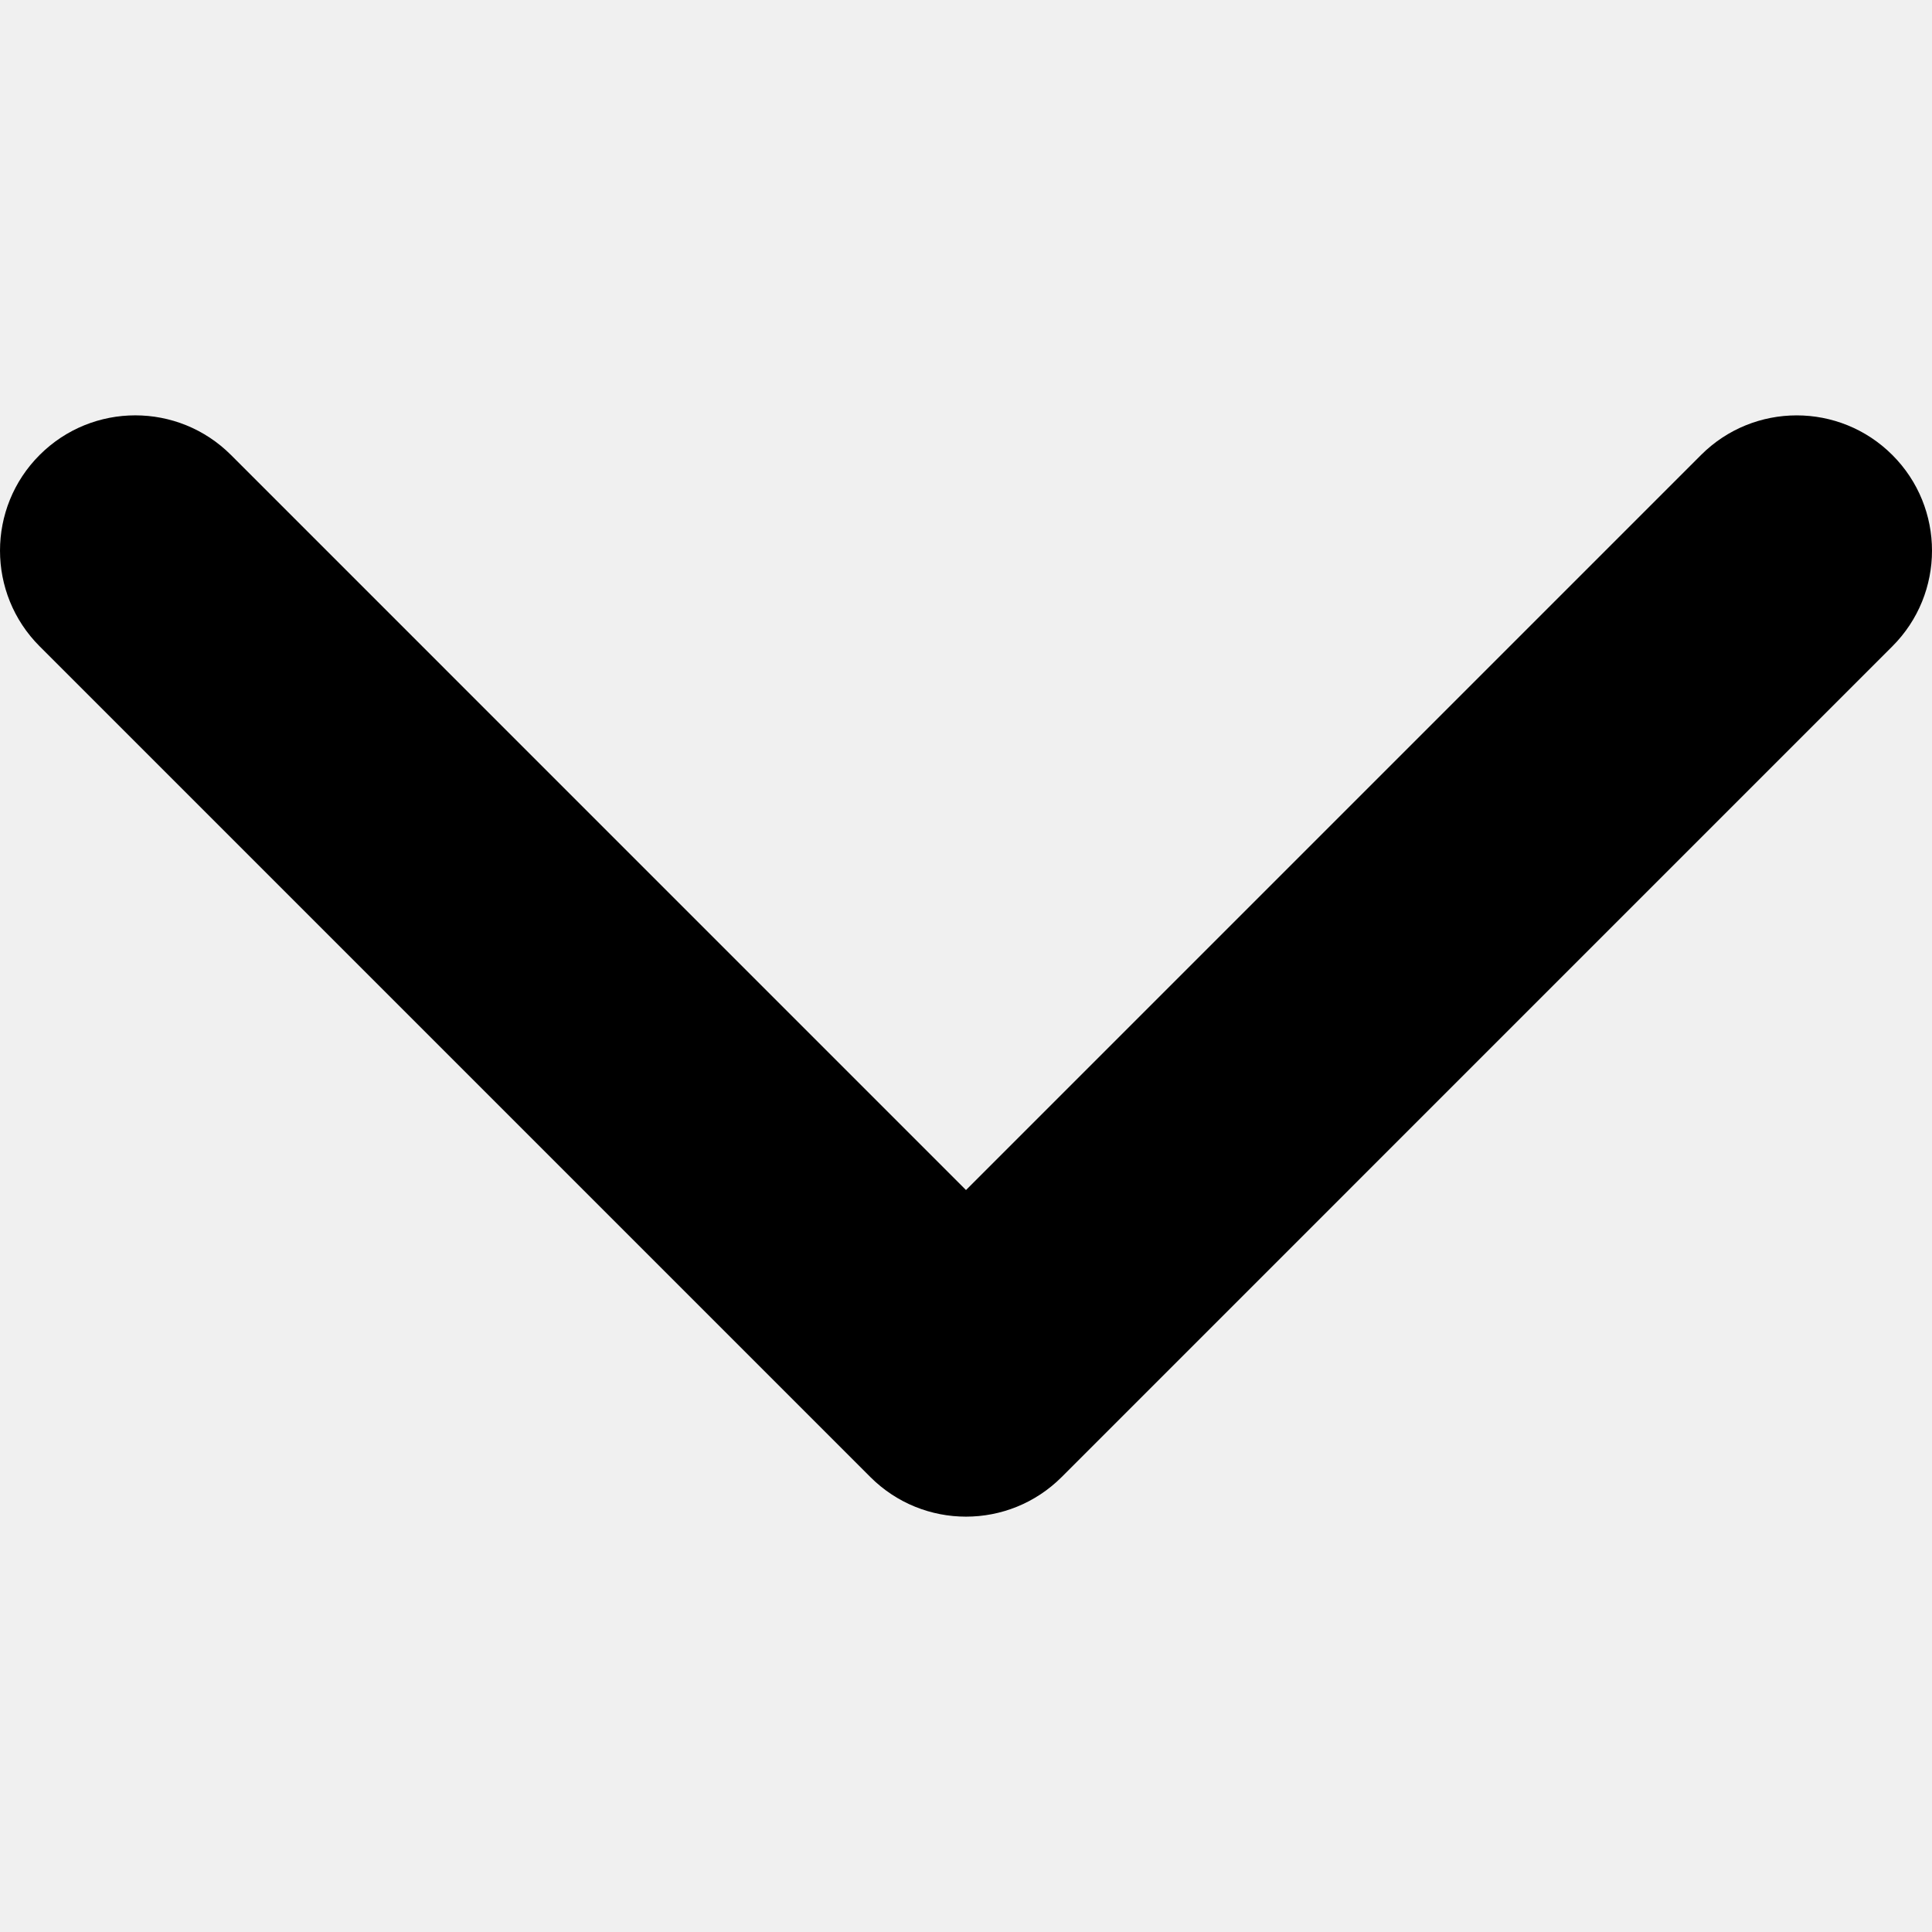
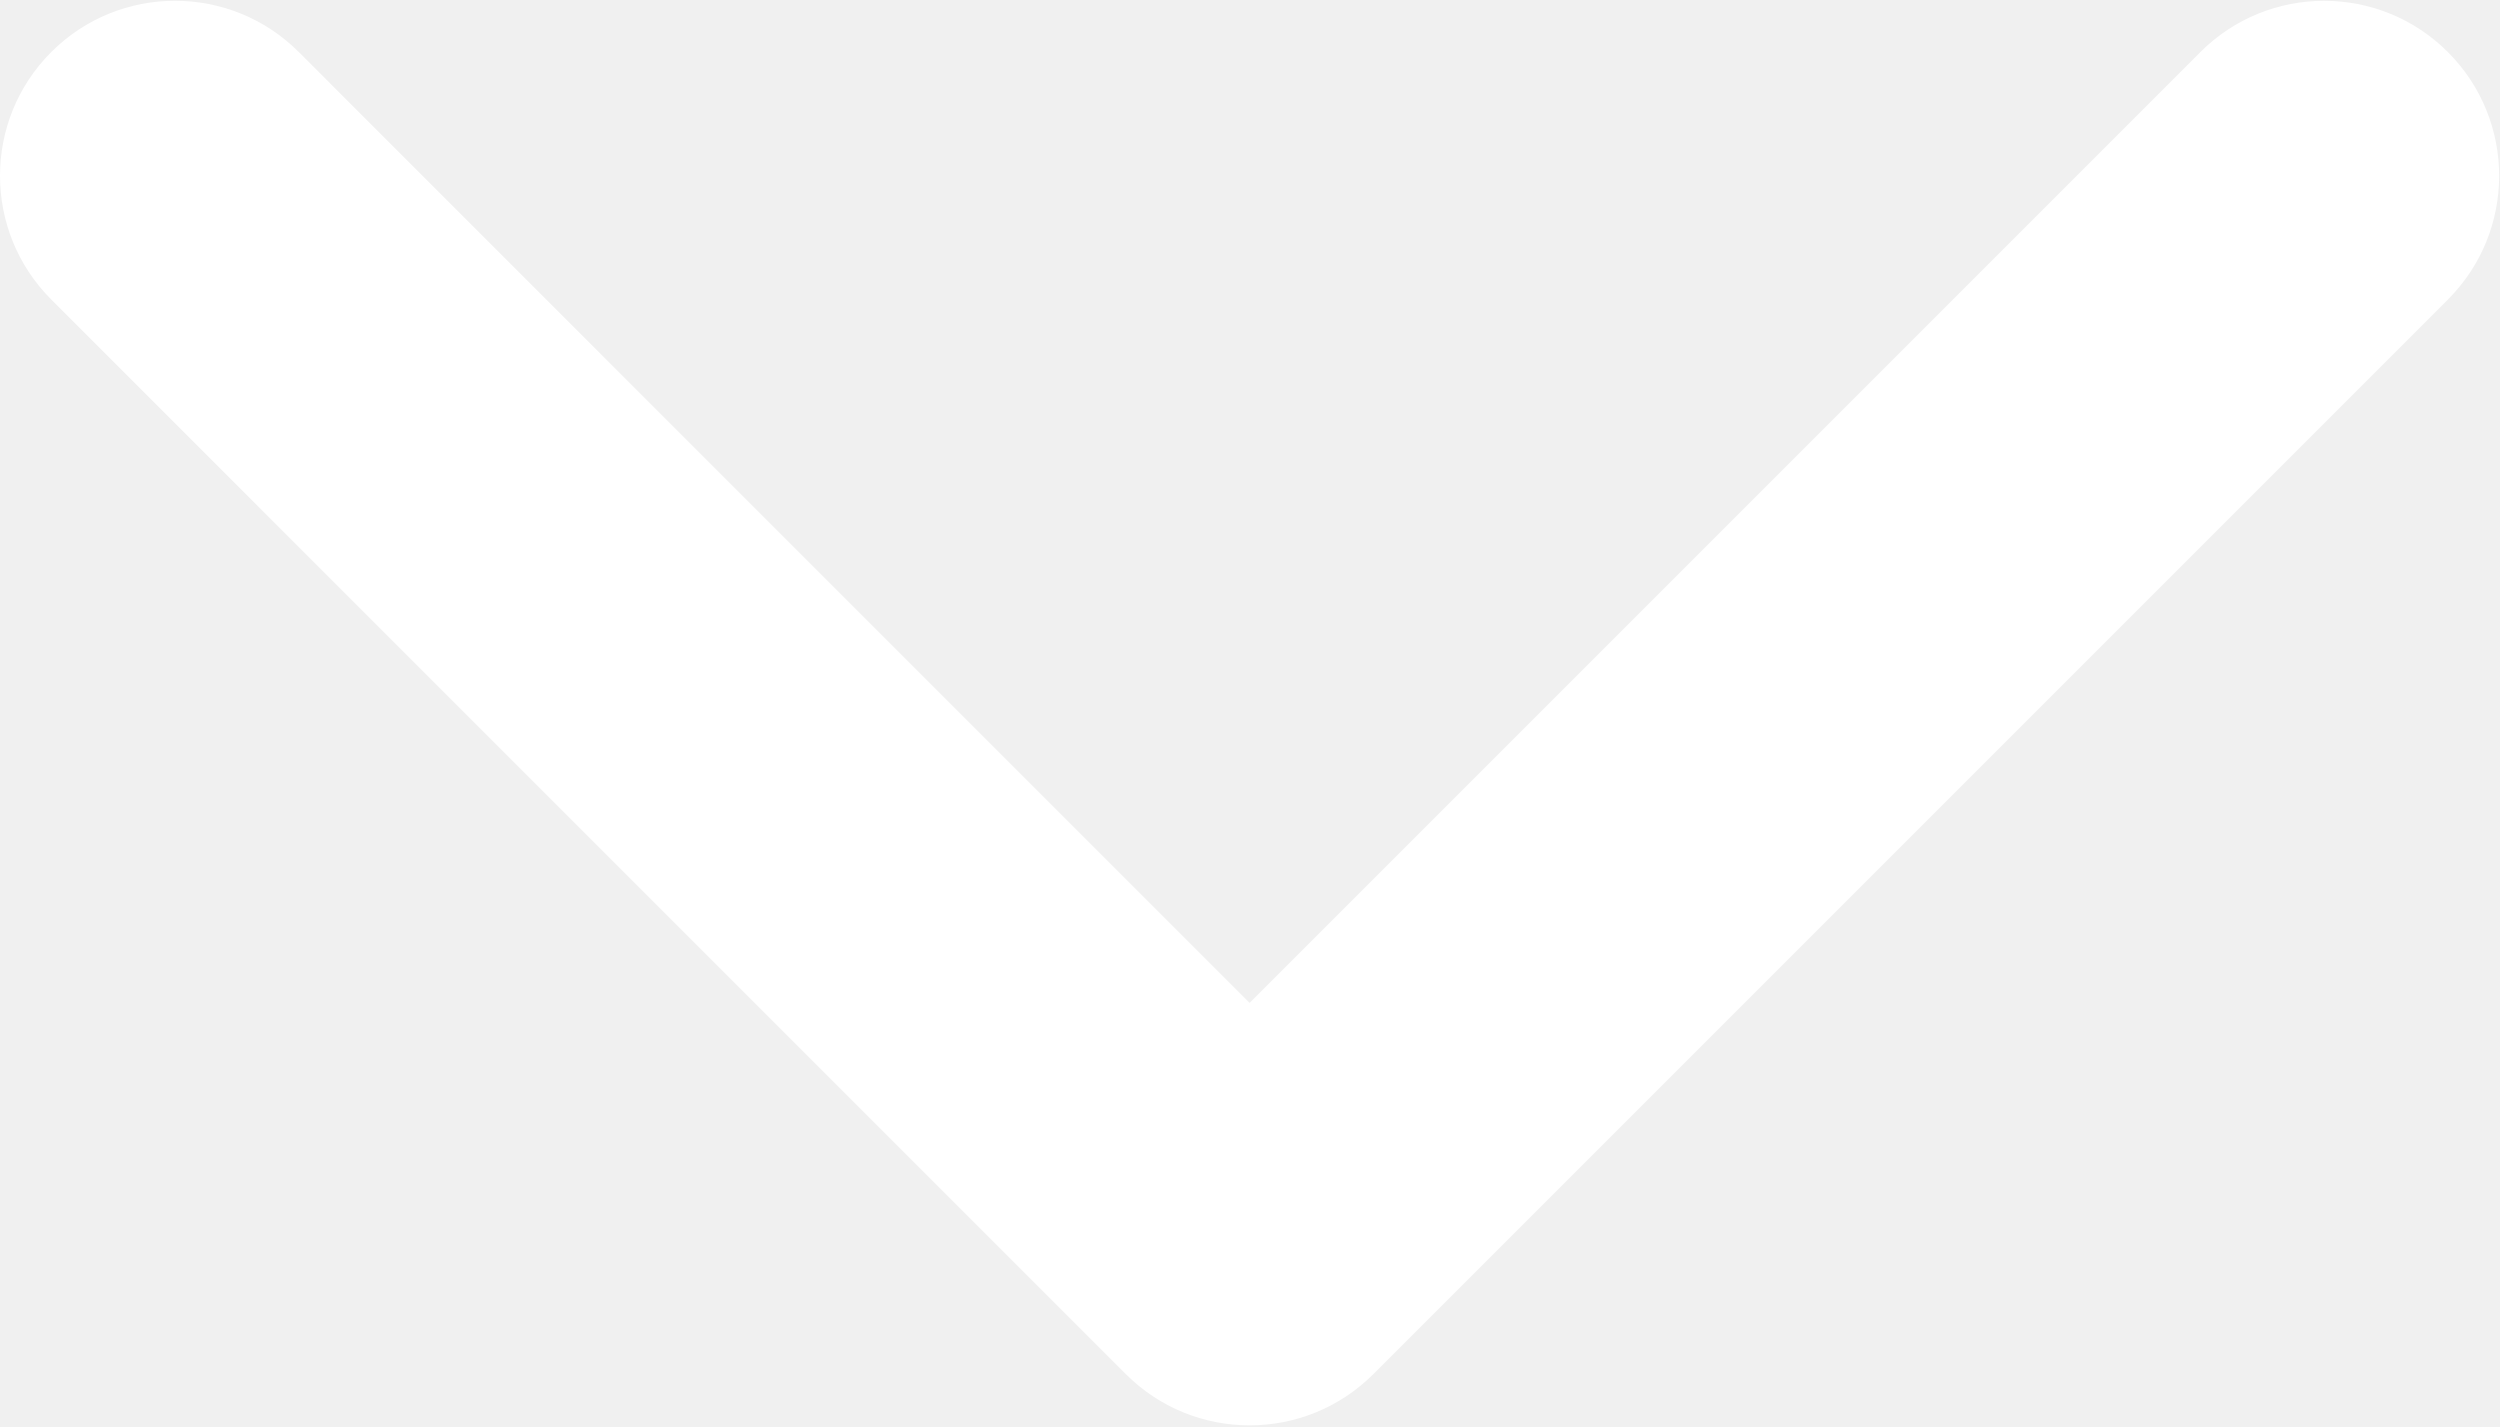
- <svg xmlns="http://www.w3.org/2000/svg" version="1.1" id="Capa_1" x="0px" y="0px" width="451.847px" height="451.847px" viewBox="0 0 451.847 451.847" style="enable-background:new 0 0 451.847 451.847;" xml:space="preserve">
-   <g>
-     <path d="M225.923,354.706c-8.098,0-16.195-3.092-22.369-9.263L9.27,151.157c-12.359-12.359-12.359-32.397,0-44.751   c12.354-12.354,32.388-12.354,44.748,0l171.905,171.915l171.906-171.909c12.359-12.354,32.391-12.354,44.744,0   c12.365,12.354,12.365,32.392,0,44.751L248.292,345.449C242.115,351.621,234.018,354.706,225.923,354.706z" />
+ <svg xmlns="http://www.w3.org/2000/svg" width="452px" height="258px" viewBox="0 0 452 258" version="1.1">
+   <g id="Page-1" stroke="none" stroke-width="1" fill="none" fill-rule="evenodd">
+     <g id="arrow-down" fill="#FFFFFF" fill-rule="nonzero">
+       <path d="M225.923,257.706 C217.825,257.706 209.728,254.614 203.554,248.443 L9.27,54.157 C-3.089,41.798 -3.089,21.76 9.27,9.406 C21.624,-2.948 41.658,-2.948 54.018,9.406 L225.923,181.321 L397.829,9.412 C410.188,-2.942 430.22,-2.942 442.573,9.412 C454.938,21.766 454.938,41.804 442.573,54.163 L248.292,248.449 C242.115,254.621 234.018,257.706 225.923,257.706 Z" />
+     </g>
  </g>
-   <g>
- </g>
-   <g>
- </g>
-   <g>
- </g>
-   <g>
- </g>
-   <g>
- </g>
-   <g>
- </g>
-   <g>
- </g>
-   <g>
- </g>
-   <g>
- </g>
-   <g>
- </g>
-   <g>
- </g>
-   <g>
- </g>
-   <g>
- </g>
-   <g>
- </g>
-   <g>
- </g>
</svg>
